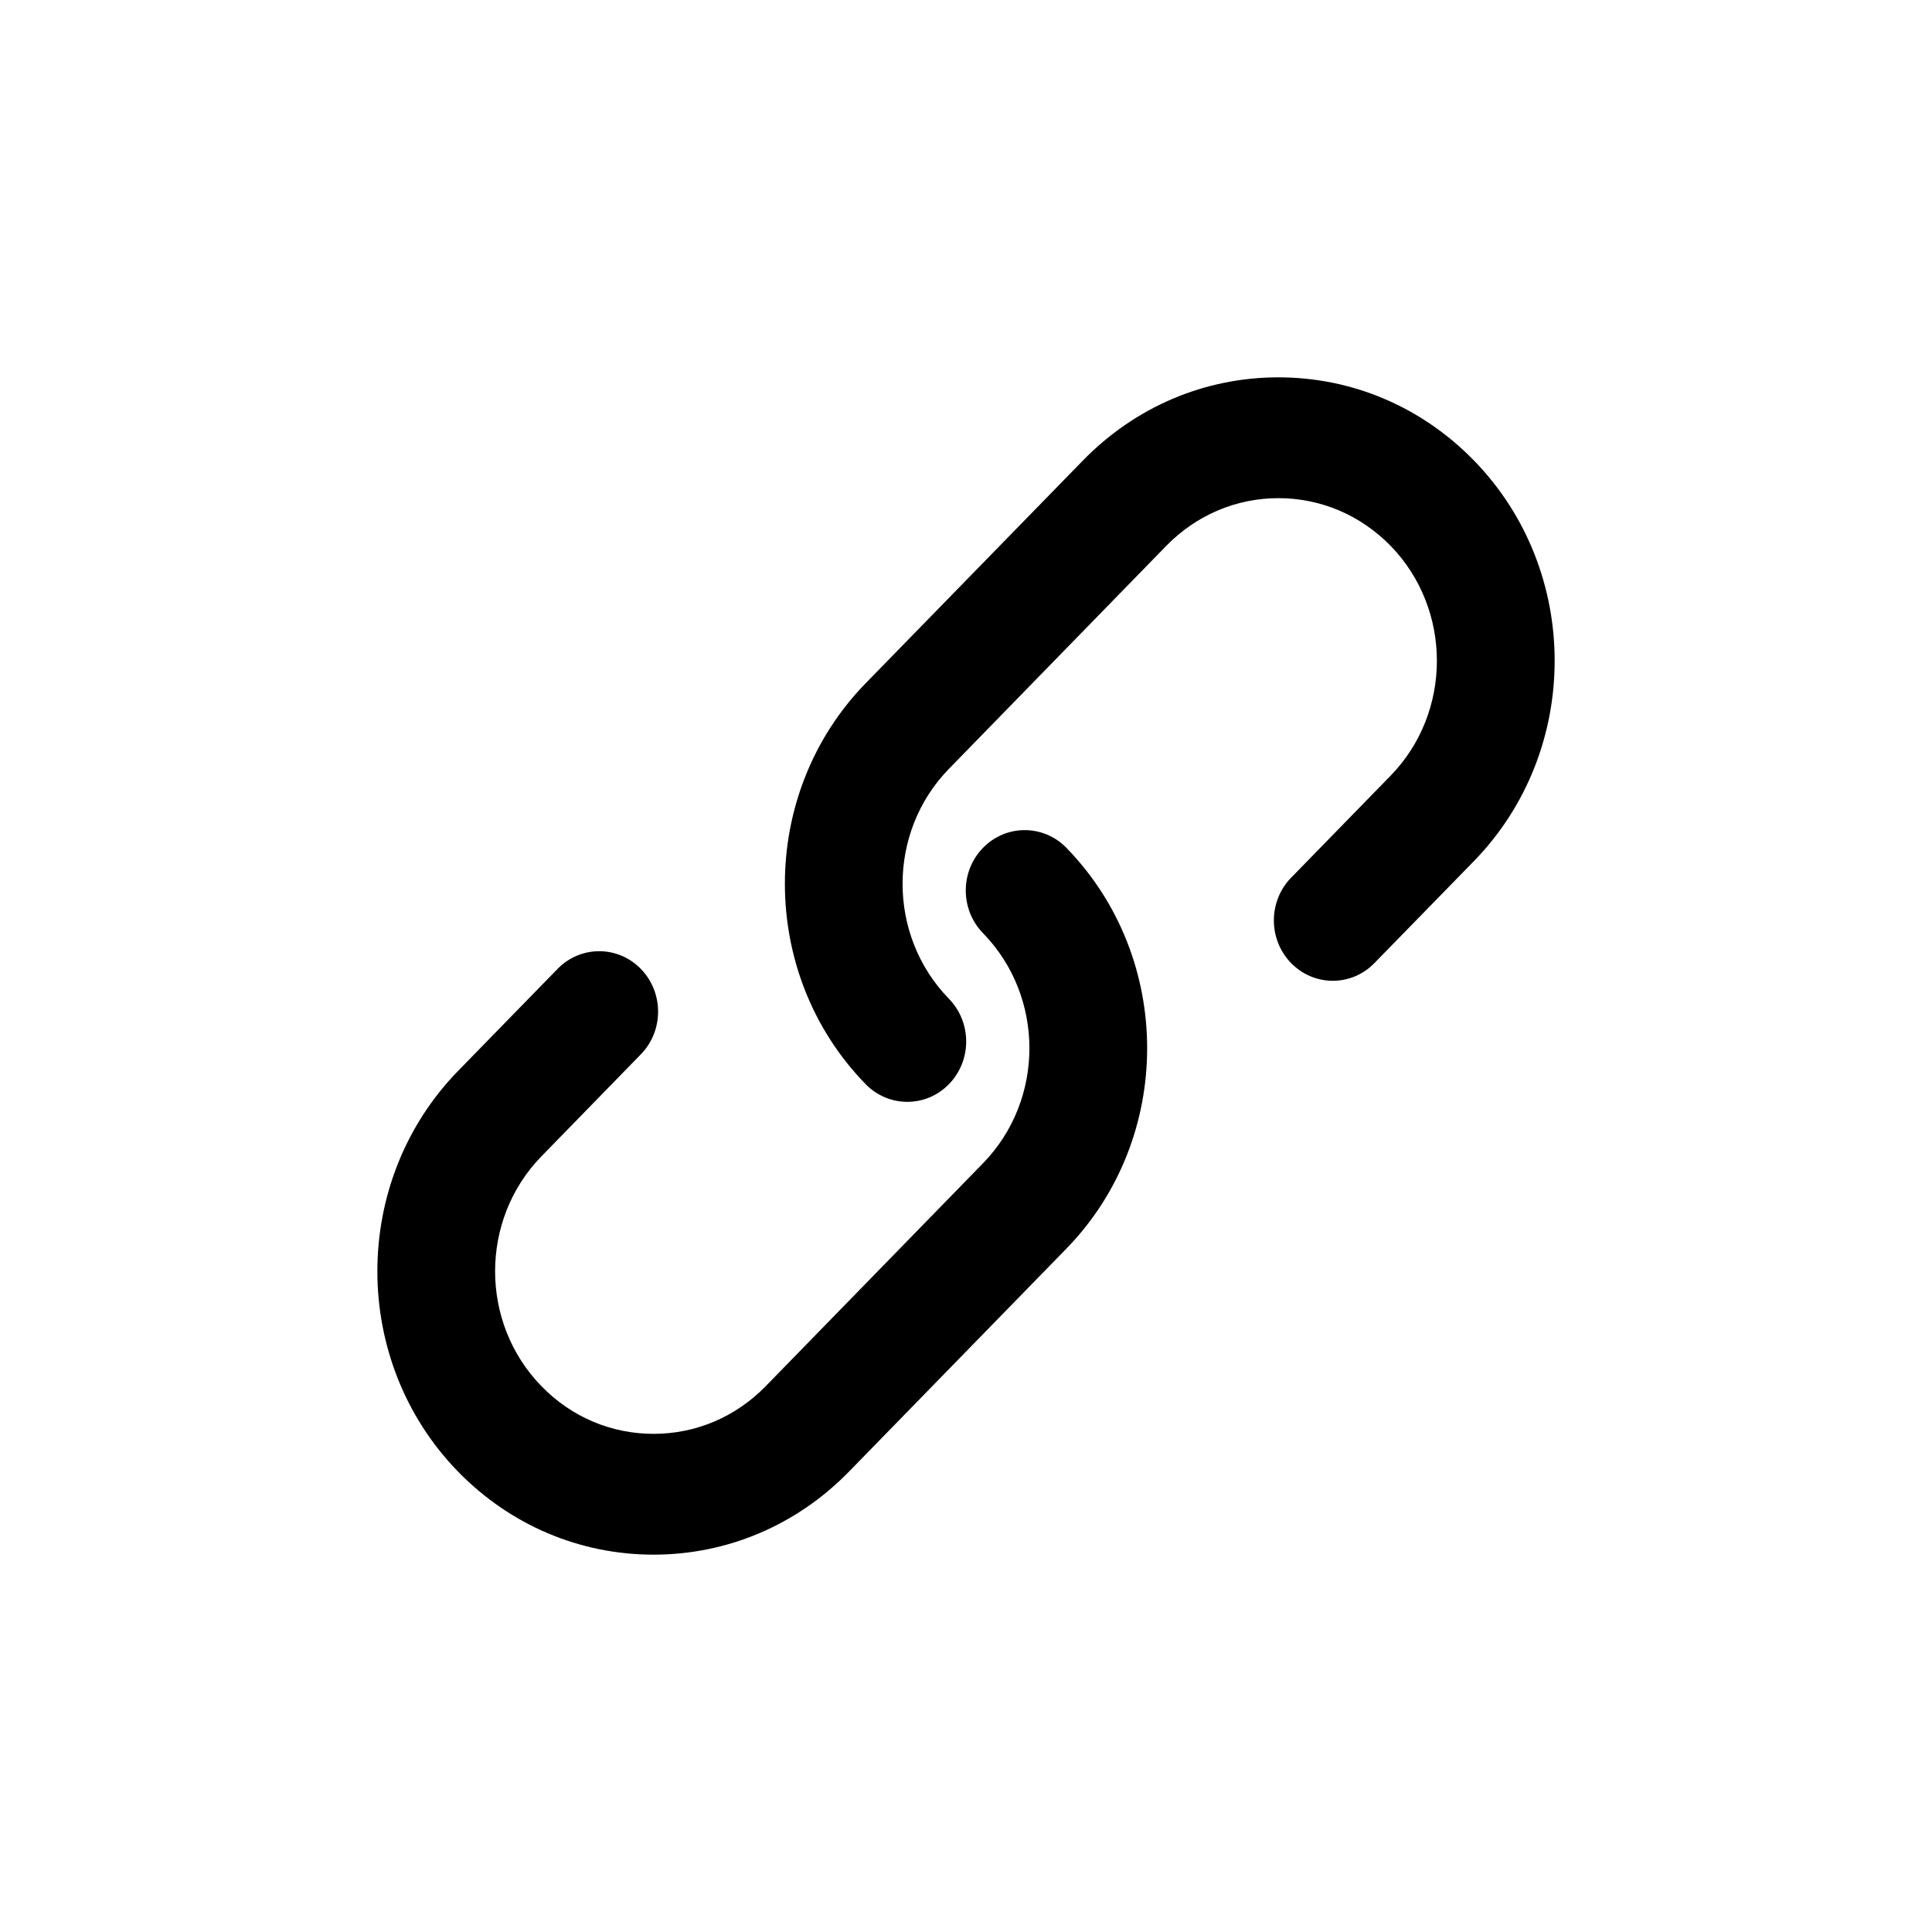
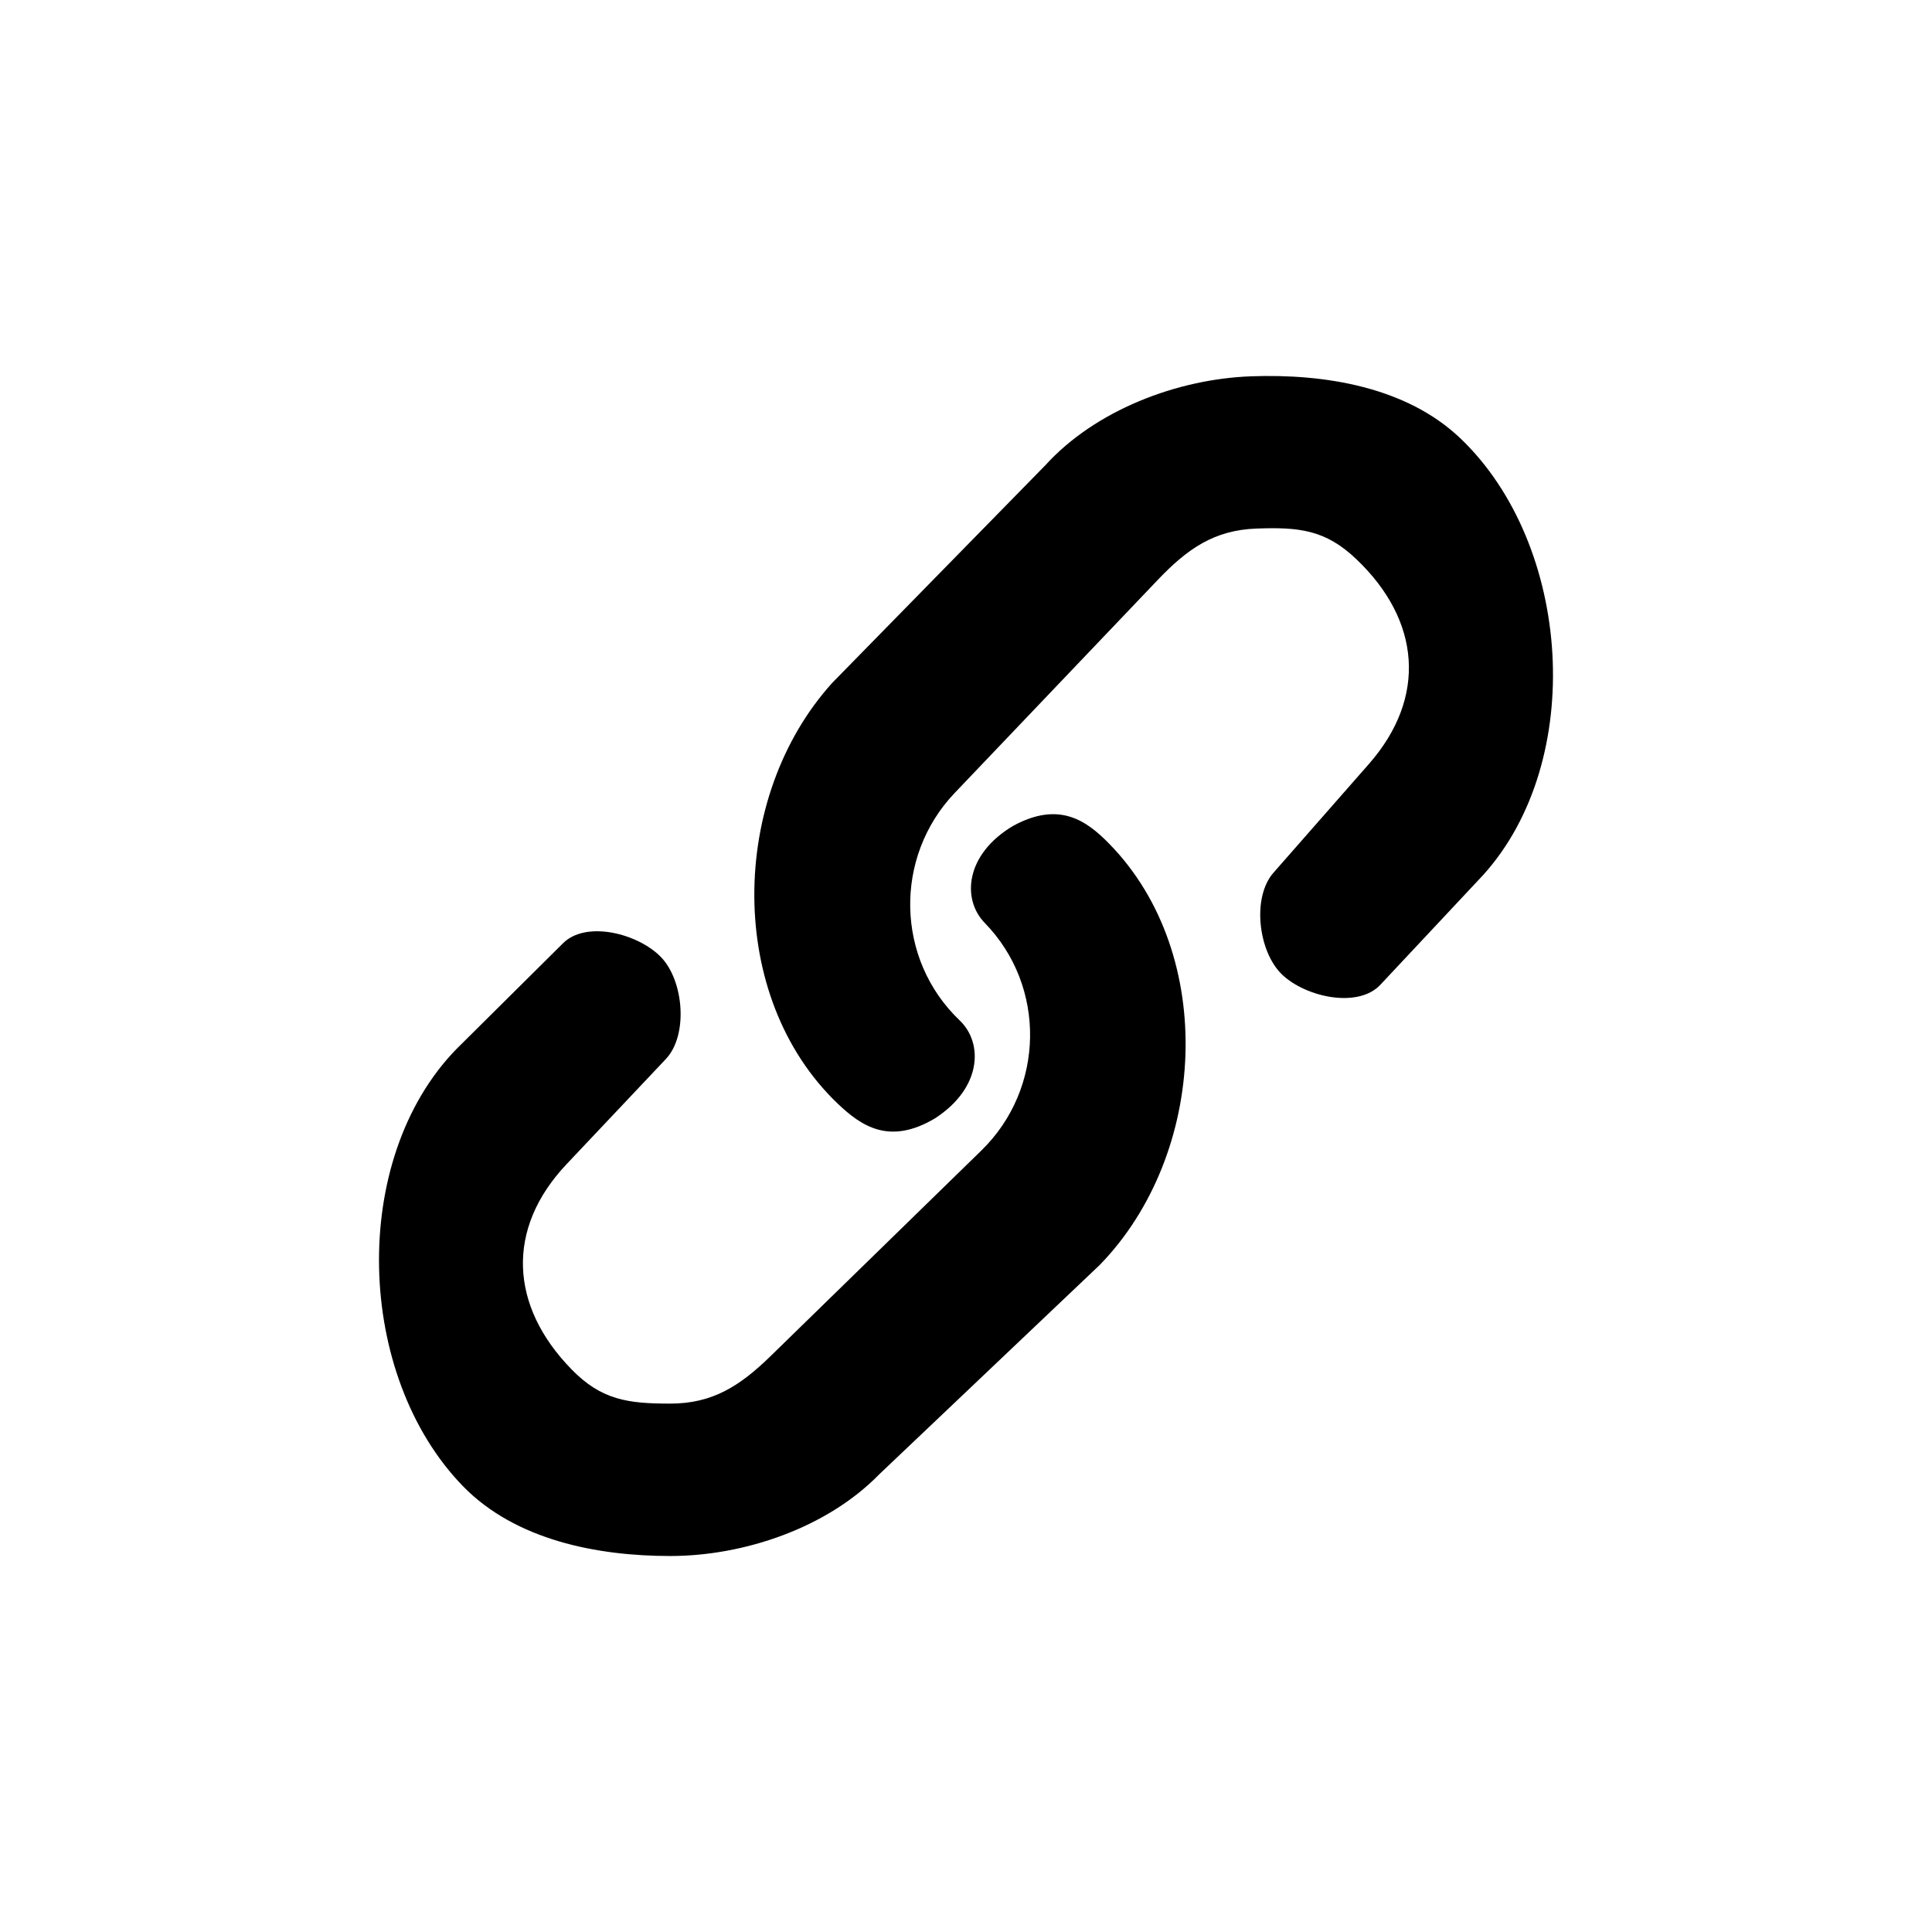
<svg xmlns="http://www.w3.org/2000/svg" width="128" height="128" viewBox="0 0 128 128" version="1.1" id="svg8953">
  <defs id="defs8957" />
-   <g id="Page-1" style="fill:none;fill-rule:evenodd;stroke:none;stroke-width:1" transform="matrix(3,0,0,3,25,25)">
-     <g id="File" transform="translate(-330,-95)" style="fill:#000000">
-       <g id="0204-link" transform="translate(330,95)">
-         <path d="m 11.703,16 c -0.332,0 -0.666,-0.13 -0.92,-0.391 -2.377,-2.439 -2.377,-6.411 0,-8.852 L 15.585,1.834 C 16.738,0.652 18.27,0 19.899,0 c 1.63,0 3.163,0.652 4.316,1.834 2.38,2.439 2.38,6.411 0,8.852 l -2.196,2.25 c -0.506,0.521 -1.33,0.521 -1.839,0 -0.508,-0.521 -0.508,-1.365 0,-1.886 l 2.196,-2.252 c 1.364,-1.399 1.364,-3.677 0,-5.078 -0.662,-0.677 -1.541,-1.052 -2.477,-1.052 -0.934,0 -1.813,0.375 -2.475,1.052 l -4.801,4.926 c -1.365,1.399 -1.365,3.677 0,5.078 0.508,0.521 0.508,1.365 0,1.886 C 12.369,15.87 12.037,16 11.703,16 Z" id="Fill-1" />
-         <path d="m 6.1,26 c -1.629,0 -3.163,-0.651 -4.316,-1.832 -2.378,-2.441 -2.378,-6.413 0,-8.852 l 2.196,-2.252 c 0.508,-0.521 1.331,-0.521 1.839,0 0.508,0.521 0.508,1.367 0,1.887 l -2.194,2.251 c -1.366,1.401 -1.366,3.679 0,5.078 0.66,0.68 1.54,1.052 2.475,1.052 0.934,0 1.813,-0.372 2.476,-1.052 l 4.8,-4.924 c 1.366,-1.401 1.366,-3.679 0,-5.081 -0.508,-0.521 -0.508,-1.365 0,-1.885 0.508,-0.521 1.333,-0.521 1.841,0 2.378,2.441 2.378,6.411 0,8.852 l -4.803,4.926 C 9.261,25.349 7.729,26 6.098,26 Z" id="Fill-2" />
-       </g>
-     </g>
+   <g id="g897" transform="translate(1.106371,0.08966605)">
+     <path d="M 43.299,103 C 38.411,103 33.038,101.928 29.579,98.387 22.445,91.064 22.005,76.724 29.138,69.407 l 7.03,-6.977 c 1.525,-1.564 4.983,-0.682 6.508,0.881 1.523,1.562 1.828,5.178 0.331,6.764 l -6.583,6.972 c -4.029,4.267 -3.766,9.386 0.331,13.581 1.981,2.039 3.737,2.275 6.545,2.275 2.803,0 4.618,-1.168 6.657,-3.157 L 63.916,76.13 c 4.202,-4.099 4.318,-10.869 0.22,-15.073 -1.523,-1.562 -1.303,-4.535 1.873,-6.427 3.067,-1.674 4.879,-0.352 6.403,1.212 C 79.546,63.164 78.885,76.397 71.751,83.72 L 57.136,97.597 C 53.679,101.138 48.188,103 43.293,103 Z" id="Fill-2" style="fill:#000000;fill-rule:evenodd;stroke:none;stroke-width:3" />
+     <path d="m 81.772,24.842 c 4.884,-0.178 10.293,0.698 13.878,4.111 7.395,7.059 8.357,21.373 1.494,28.944 l -6.771,7.228 c -1.467,1.618 -4.955,0.863 -6.535,-0.644 -1.579,-1.506 -2.015,-5.108 -0.576,-6.748 l 6.325,-7.207 c 3.871,-4.411 3.422,-9.517 -0.824,-13.561 -2.054,-1.966 -3.818,-2.138 -6.623,-2.036 -2.801,0.102 -4.572,1.335 -6.537,3.397 L 62.146,52.444 c -4.05,4.249 -3.92,11.019 0.328,15.071 1.579,1.506 1.467,4.484 -1.638,6.491 -3.004,1.784 -4.863,0.529 -6.443,-0.978 C 46.997,65.97 47.177,52.722 54.039,45.144 L 68.141,30.745 c 3.326,-3.665 8.746,-5.725 13.638,-5.903 z" id="Fill-2-5" style="fill:#000000;fill-rule:evenodd;stroke:none;stroke-width:3" />
  </g>
</svg>
